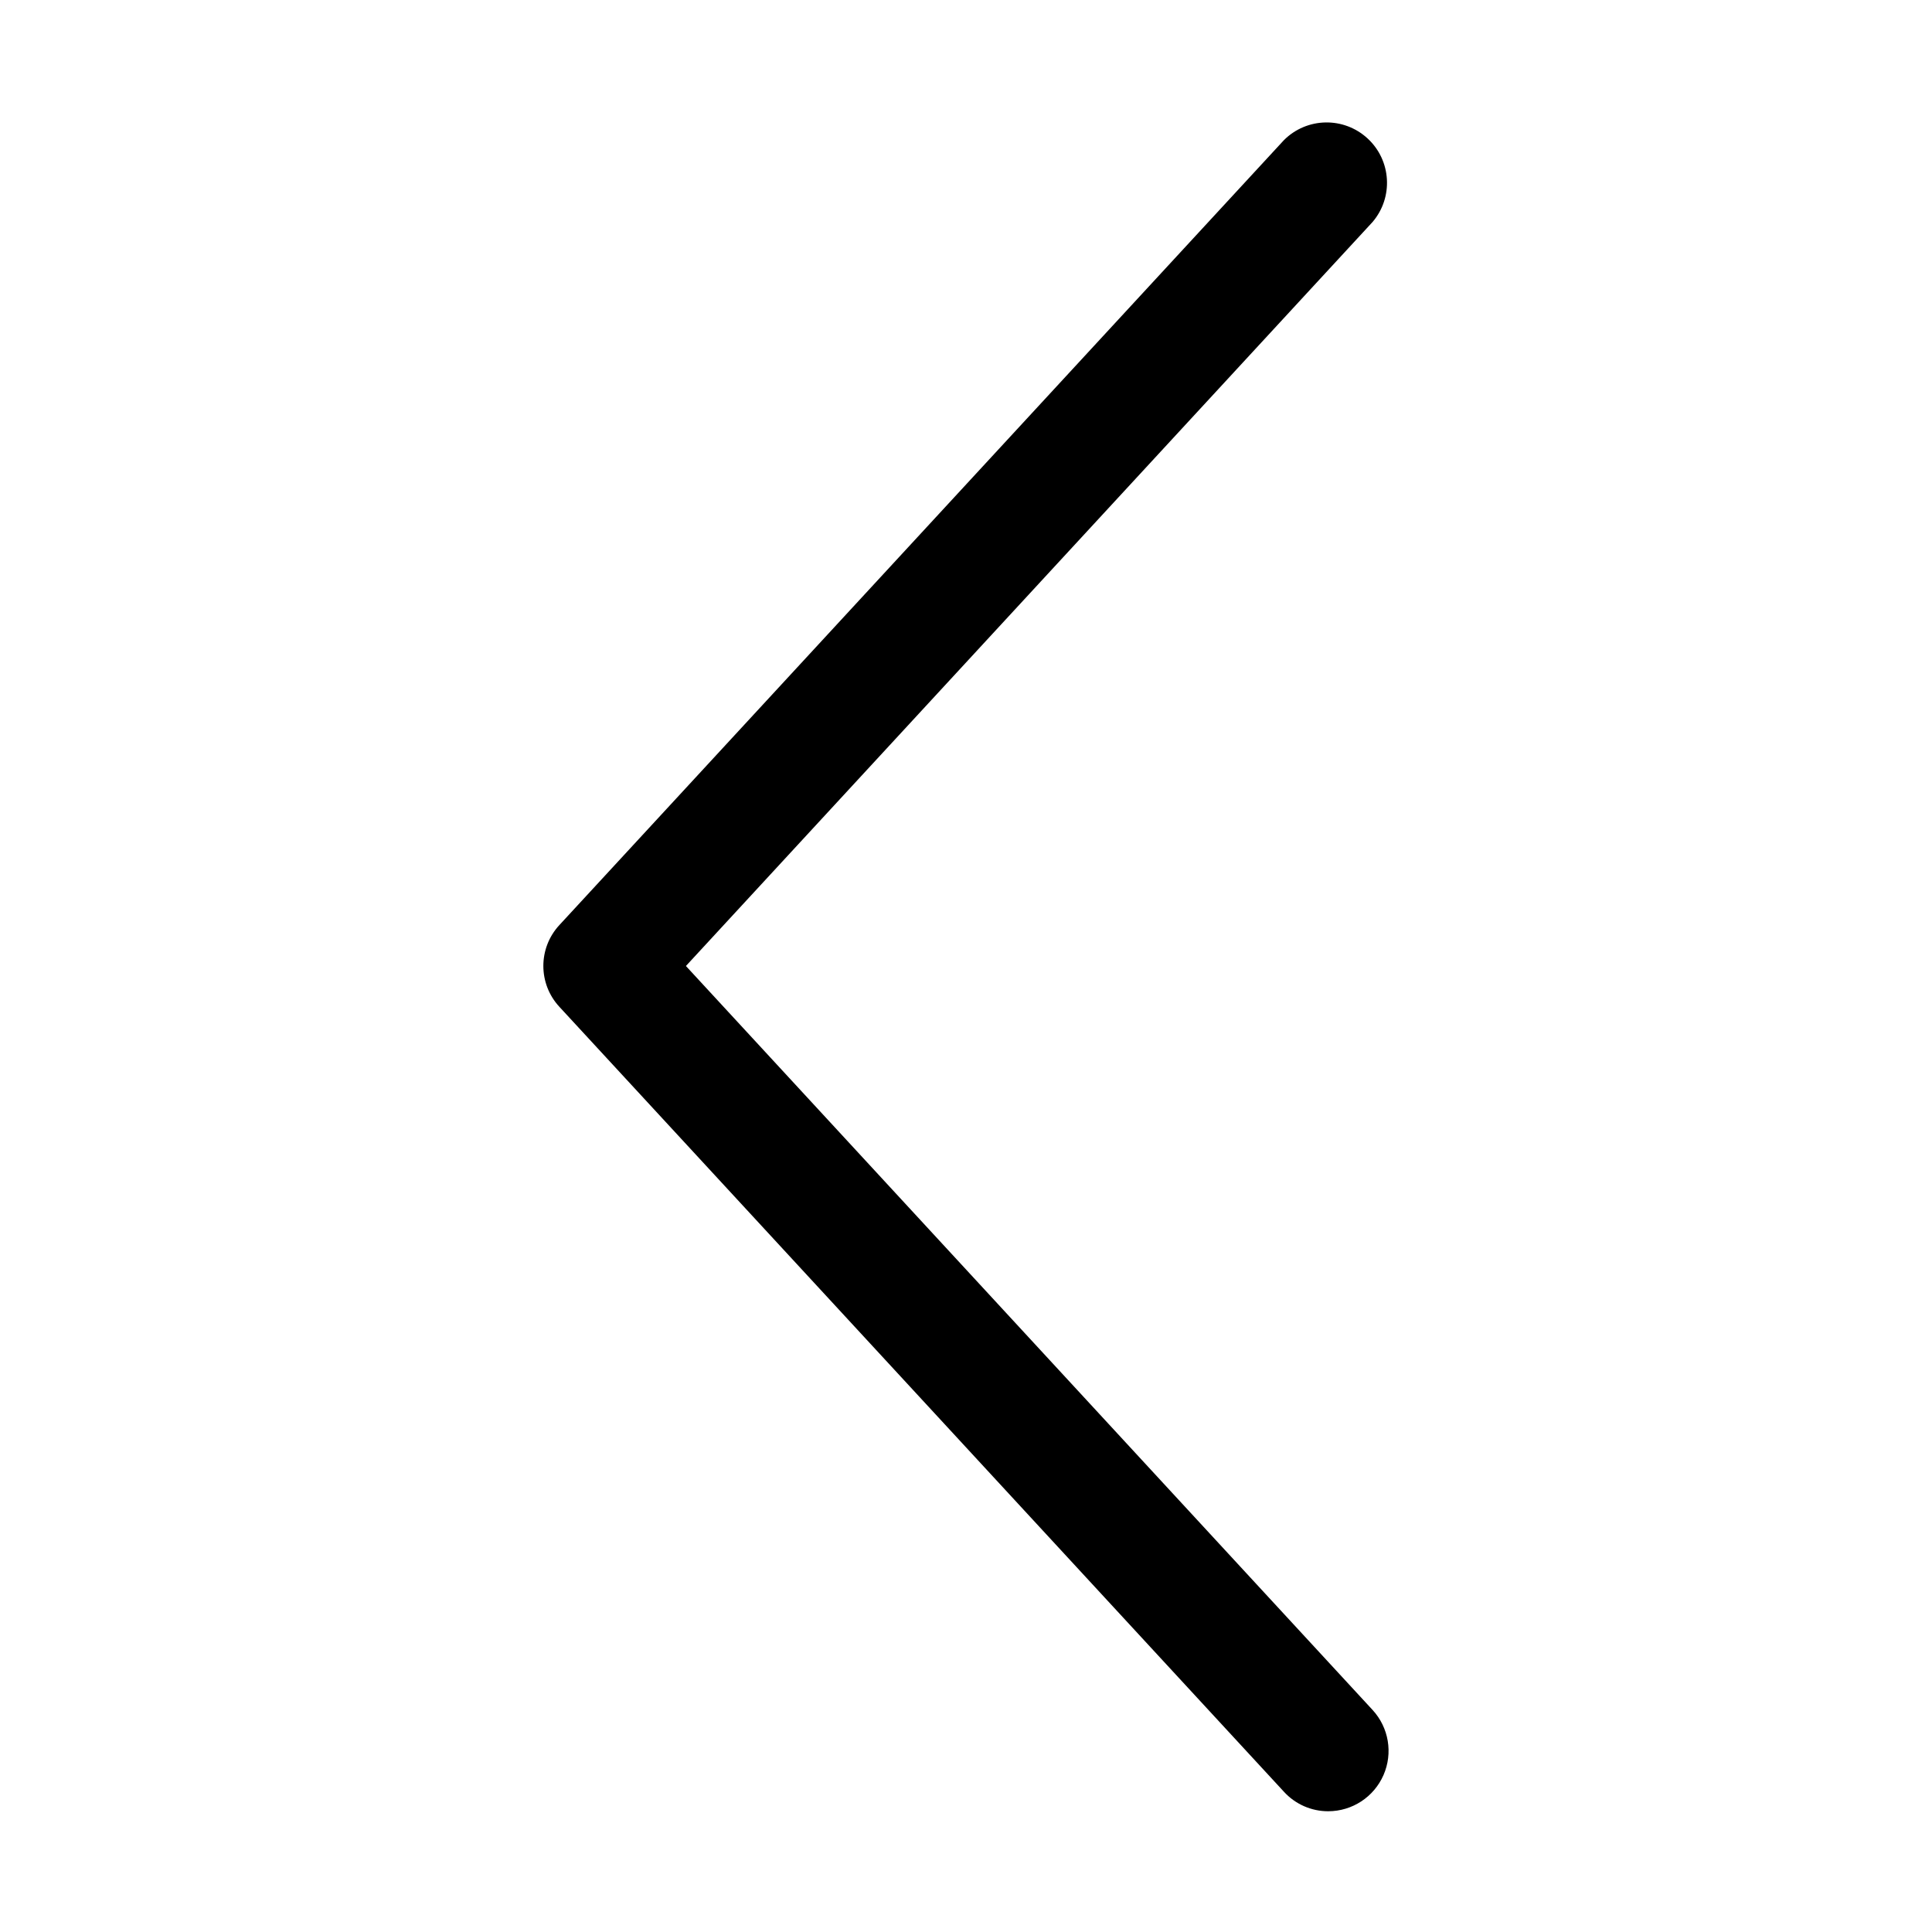
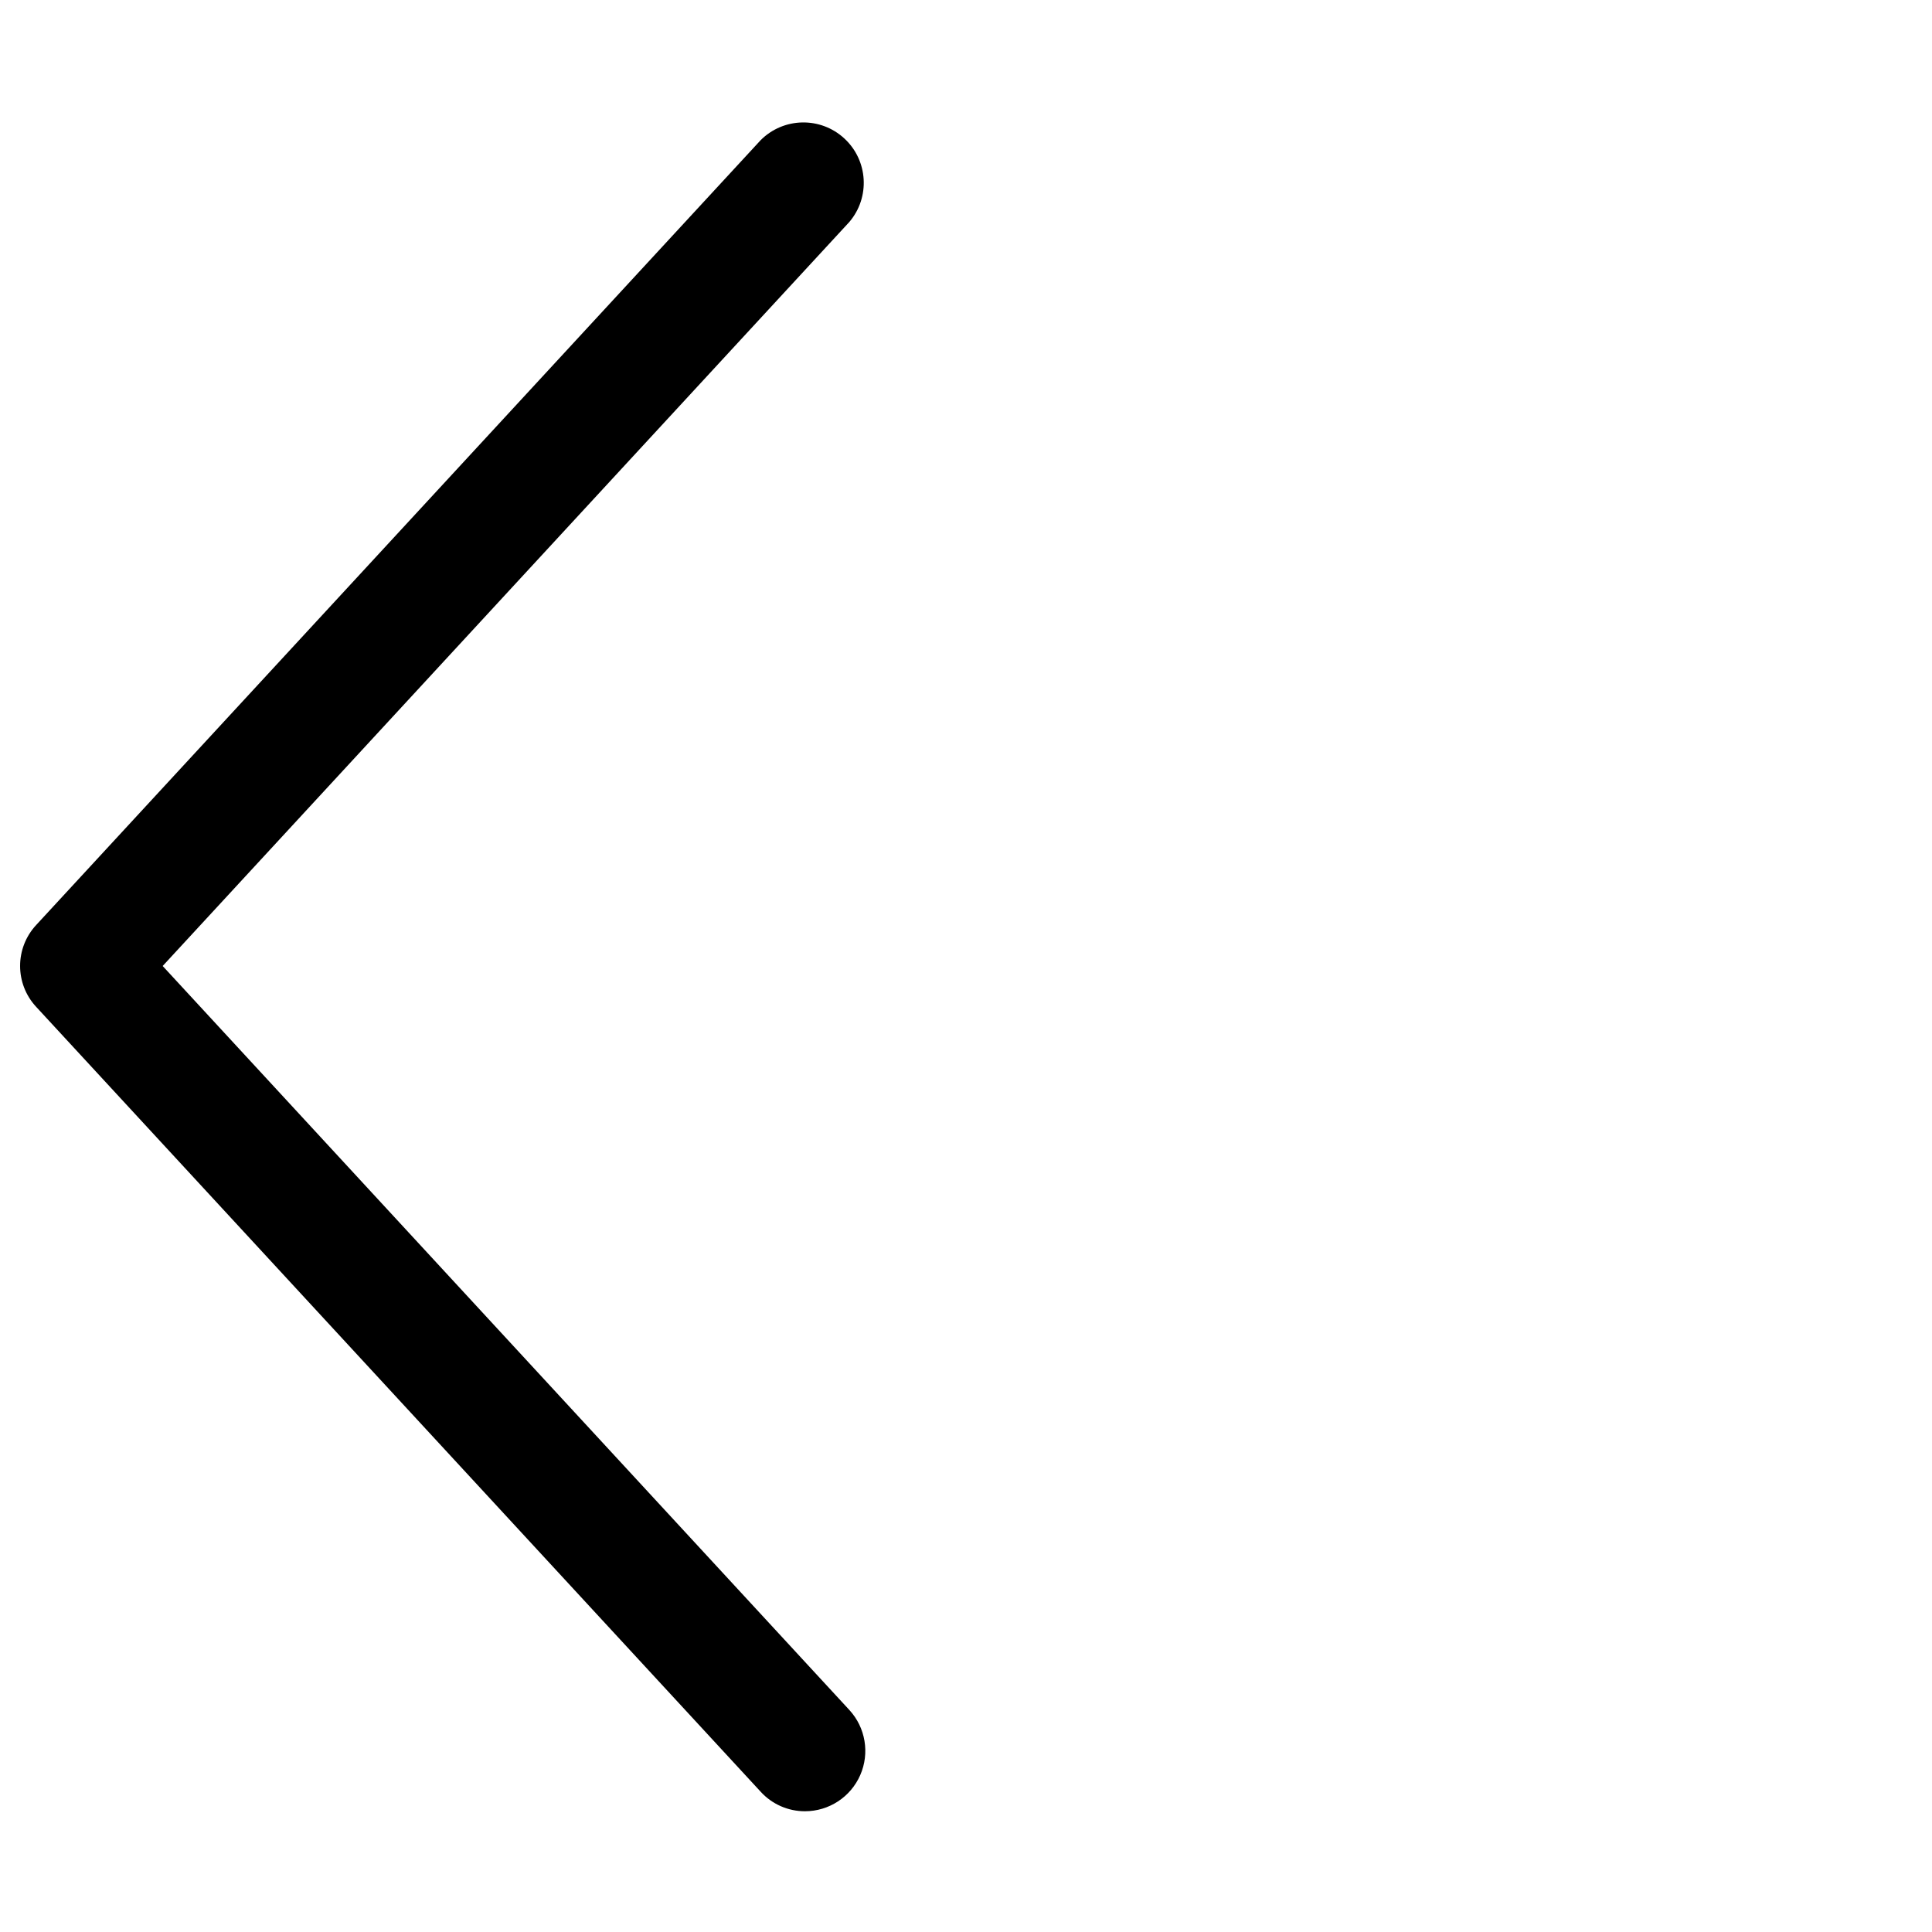
- <svg xmlns="http://www.w3.org/2000/svg" class="icon" width="200px" height="200.00px" viewBox="0 0 1024 1024" version="1.1">
-   <path d="M704 960a31.68 31.68 0 0 1-23.488-10.336l-384-416a31.872 31.872 0 0 1 0-43.392l384-416a32 32 0 0 1 46.976 43.392L363.552 512l363.936 394.304A32 32 0 0 1 704 960" />
+ <svg xmlns="http://www.w3.org/2000/svg" t="1641957187689" class="icon" viewBox="0 0 1024 1024" version="1.1" p-id="1140" width="200" height="200">
+   <defs>
+     <style type="text/css" />
+   </defs>
+   <path d="M426.667 960a31.68 31.68 0 0 1-23.488-10.336l-384-416a31.872 31.872 0 0 1 0-43.392l384-416a32 32 0 0 1 46.976 43.392L86.219 512l363.936 394.304A32 32 0 0 1 426.667 960" p-id="1141" />
</svg>
